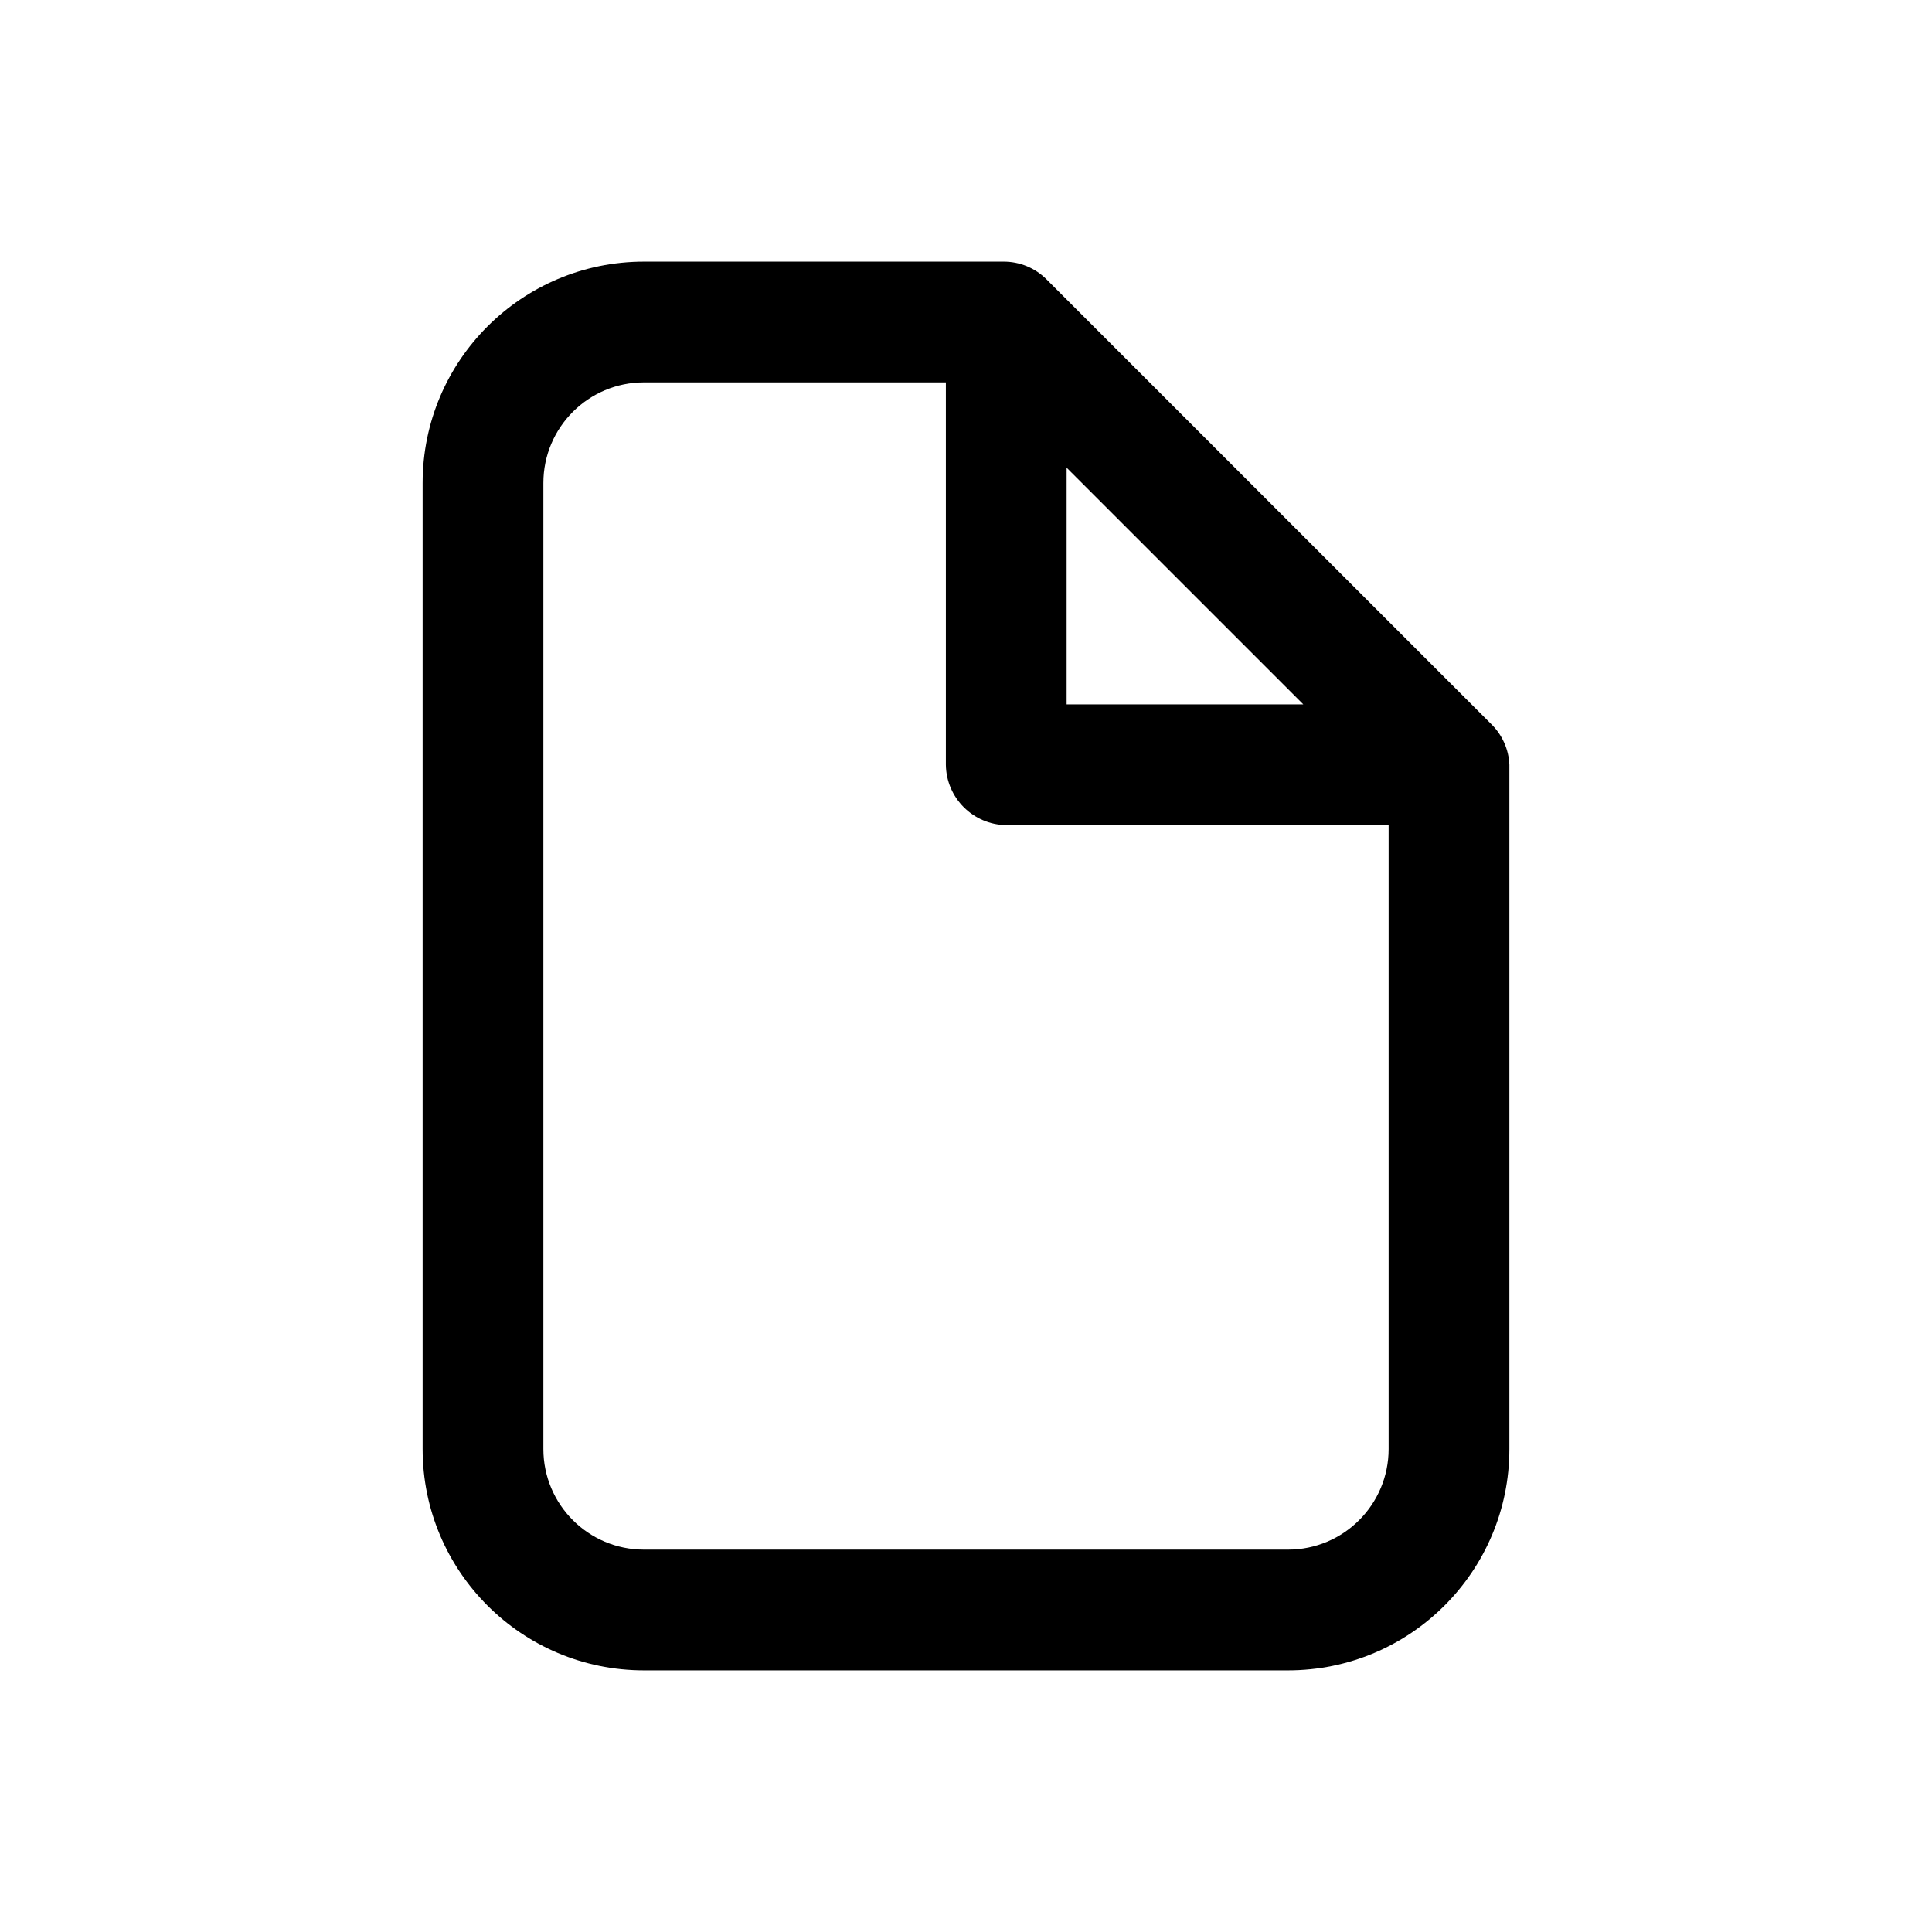
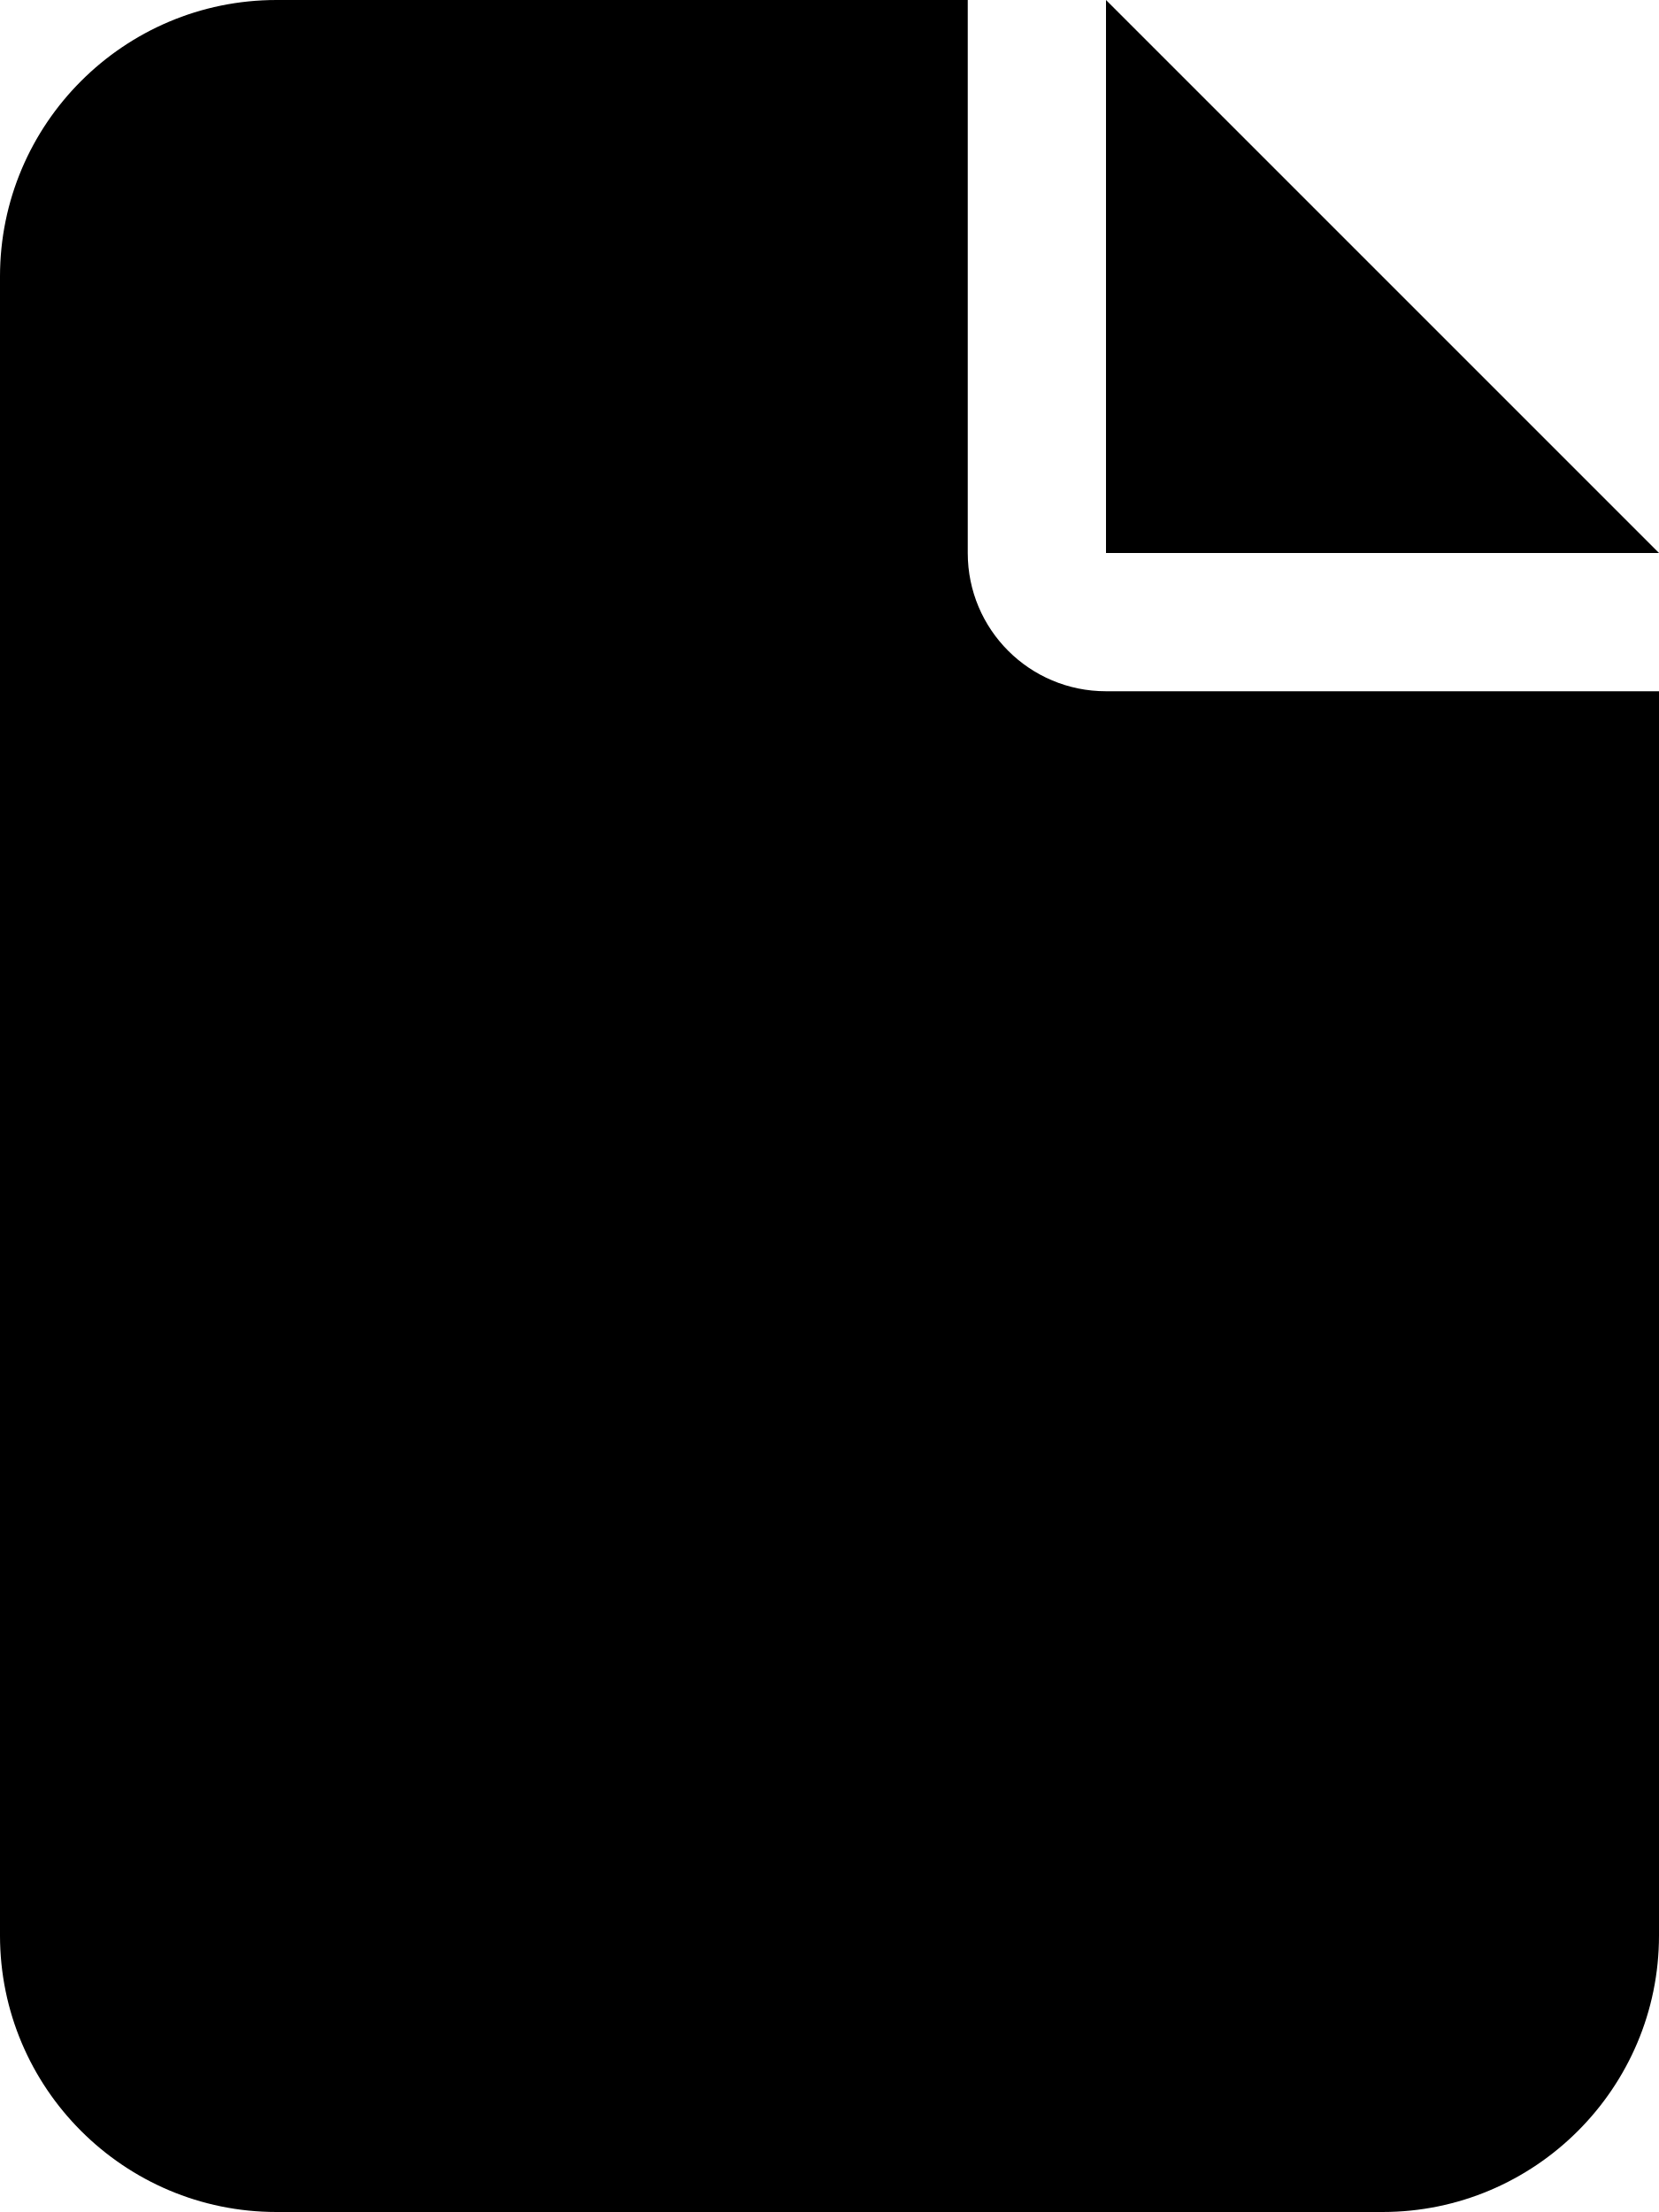
- <svg xmlns="http://www.w3.org/2000/svg" viewBox="0 0 24 24" fill="currentColor">
-   <g id="file">
-     <path d="M18.53,9,13,3.47a.75.75,0,0,0-.53-.22H8A2.75,2.75,0,0,0,5.25,6V18A2.75,2.75,0,0,0,8,20.75h8A2.75,2.75,0,0,0,18.75,18V9.5A.75.75,0,0,0,18.53,9ZM13.25,5.81l2.94,2.94H13.25ZM16,19.25H8A1.25,1.25,0,0,1,6.75,18V6A1.25,1.25,0,0,1,8,4.75h3.75V9.5a.76.76,0,0,0,.75.75h4.75V18A1.25,1.25,0,0,1,16,19.25Z" />
-   </g>
+ <svg xmlns="http://www.w3.org/2000/svg" fill="currentColor" viewBox="0 0 384 512">
+   <path d="M0 64C0 28.7 28.7 0 64 0H224V128c0 17.7 14.3 32 32 32H384V448c0 35.3-28.7 64-64 64H64c-35.3 0-64-28.7-64-64V64zm384 64H256V0L384 128z" />
</svg>
